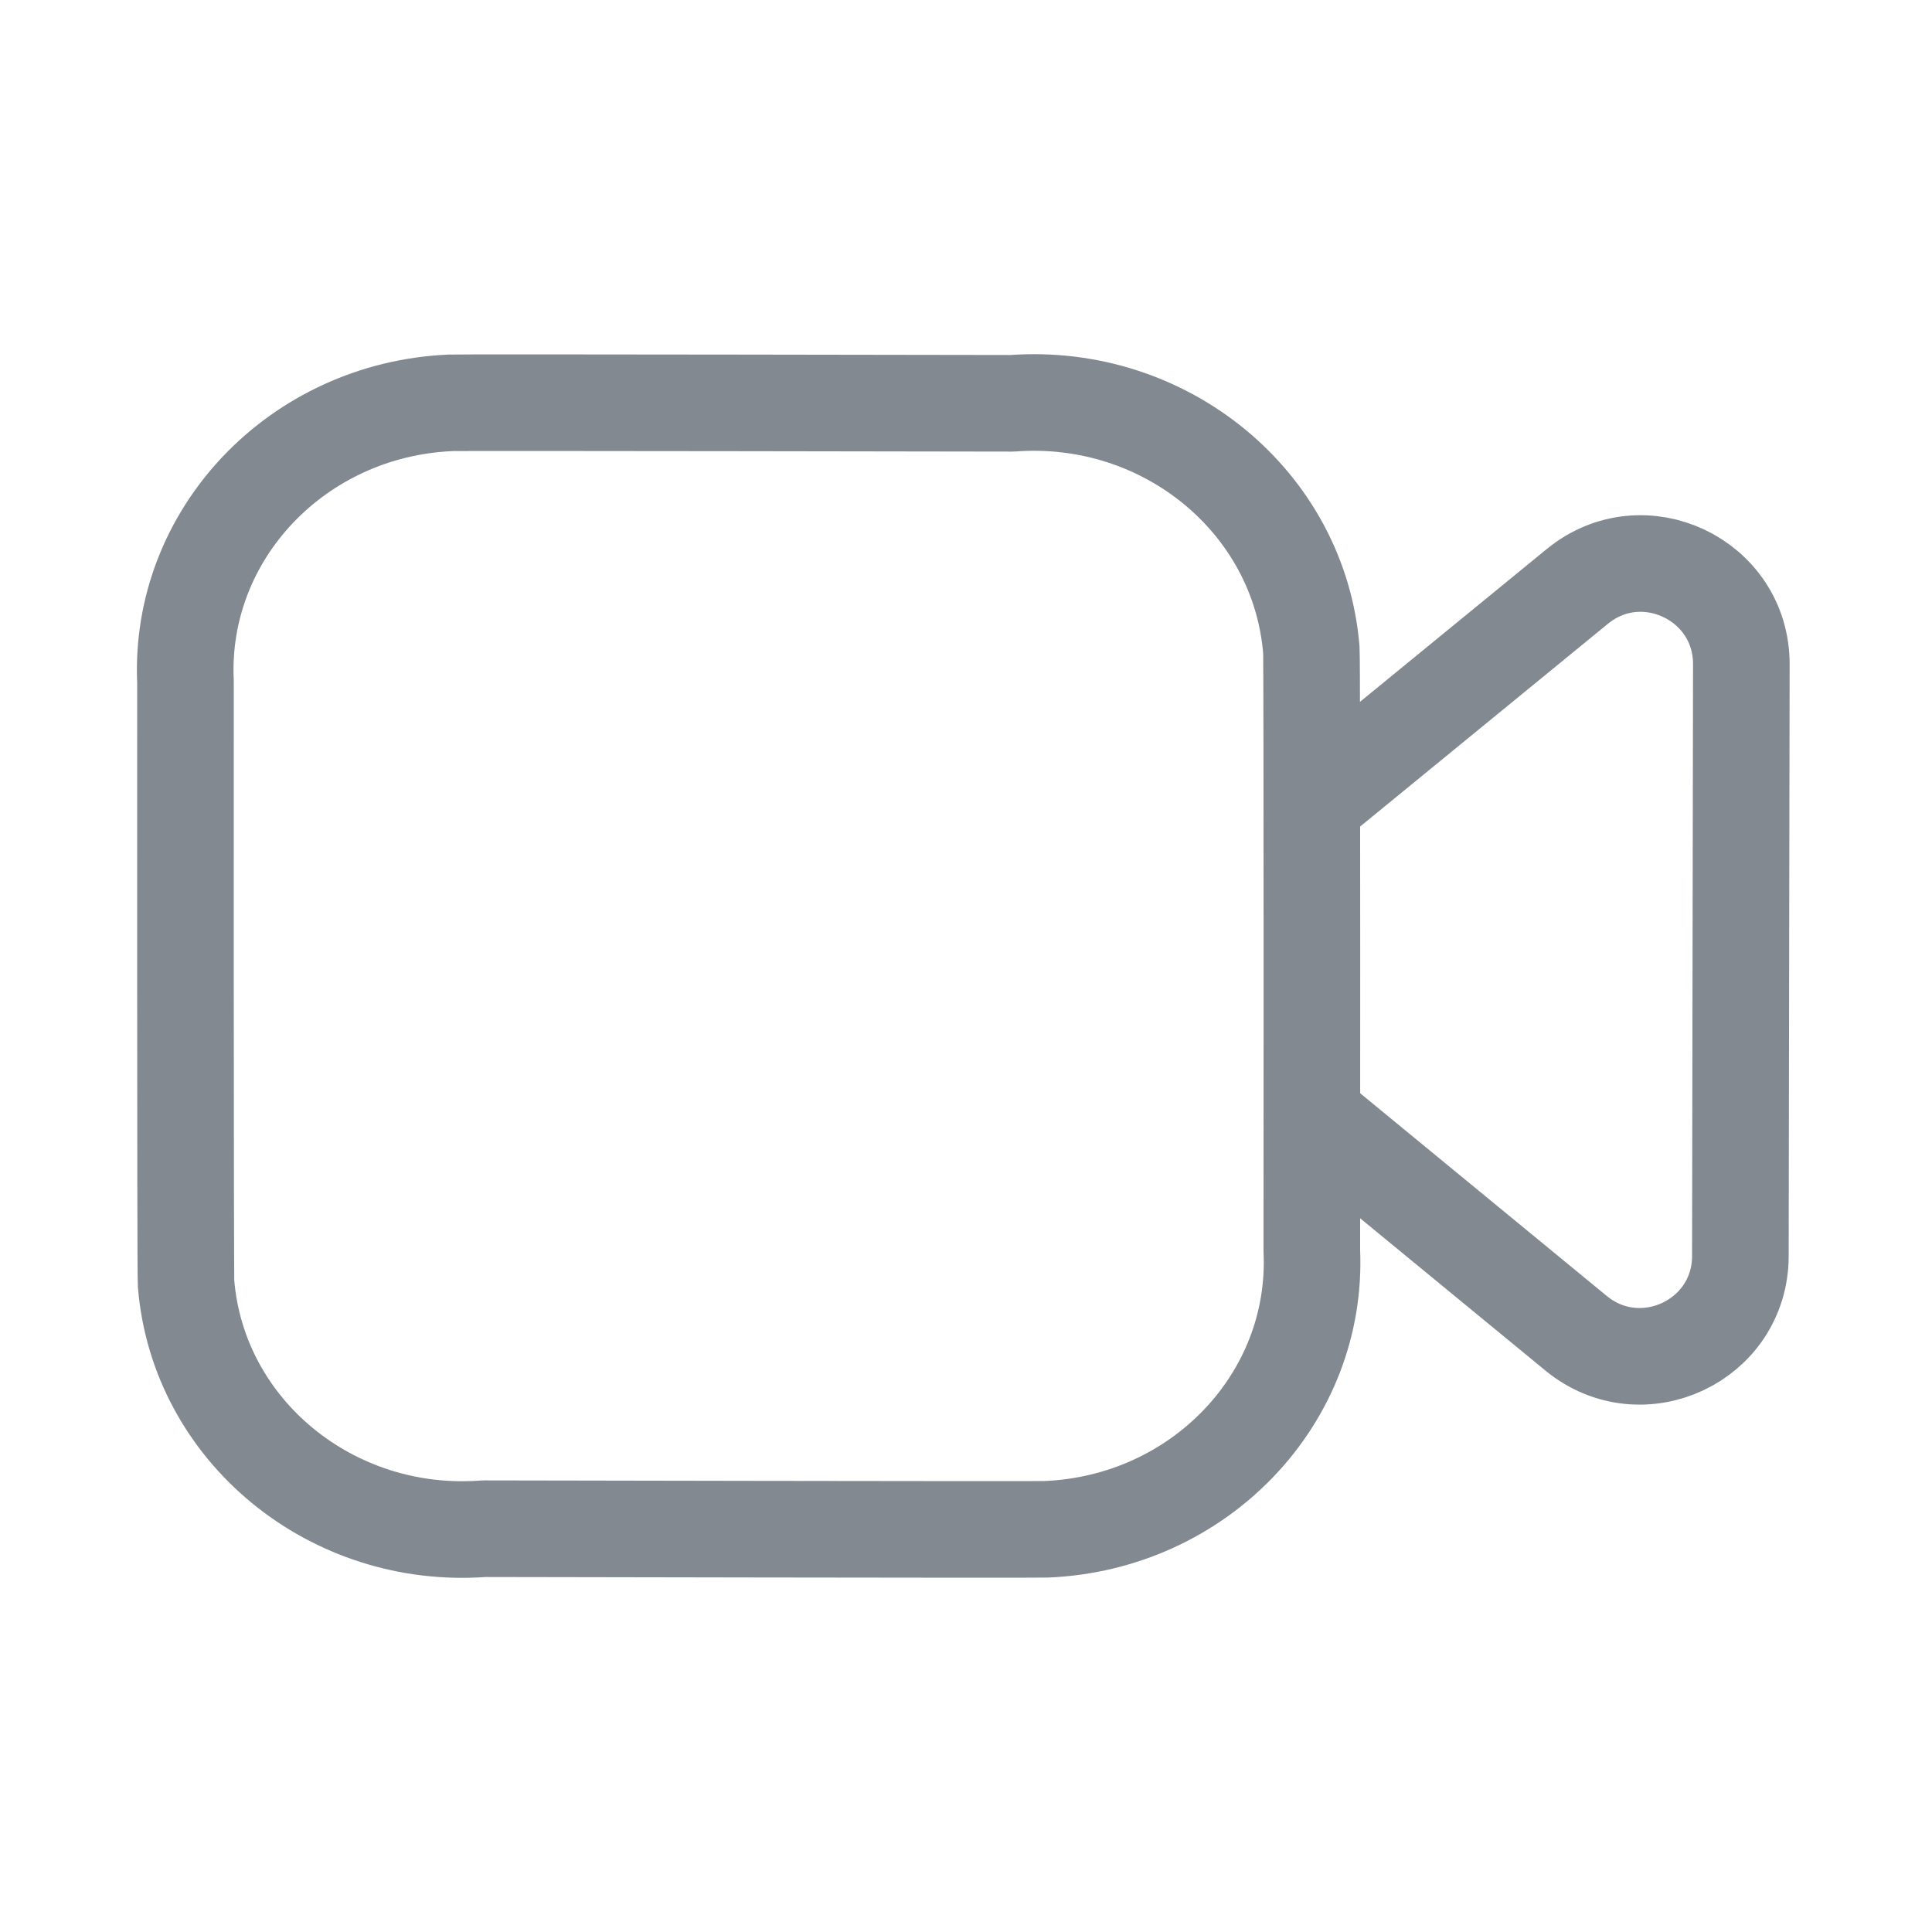
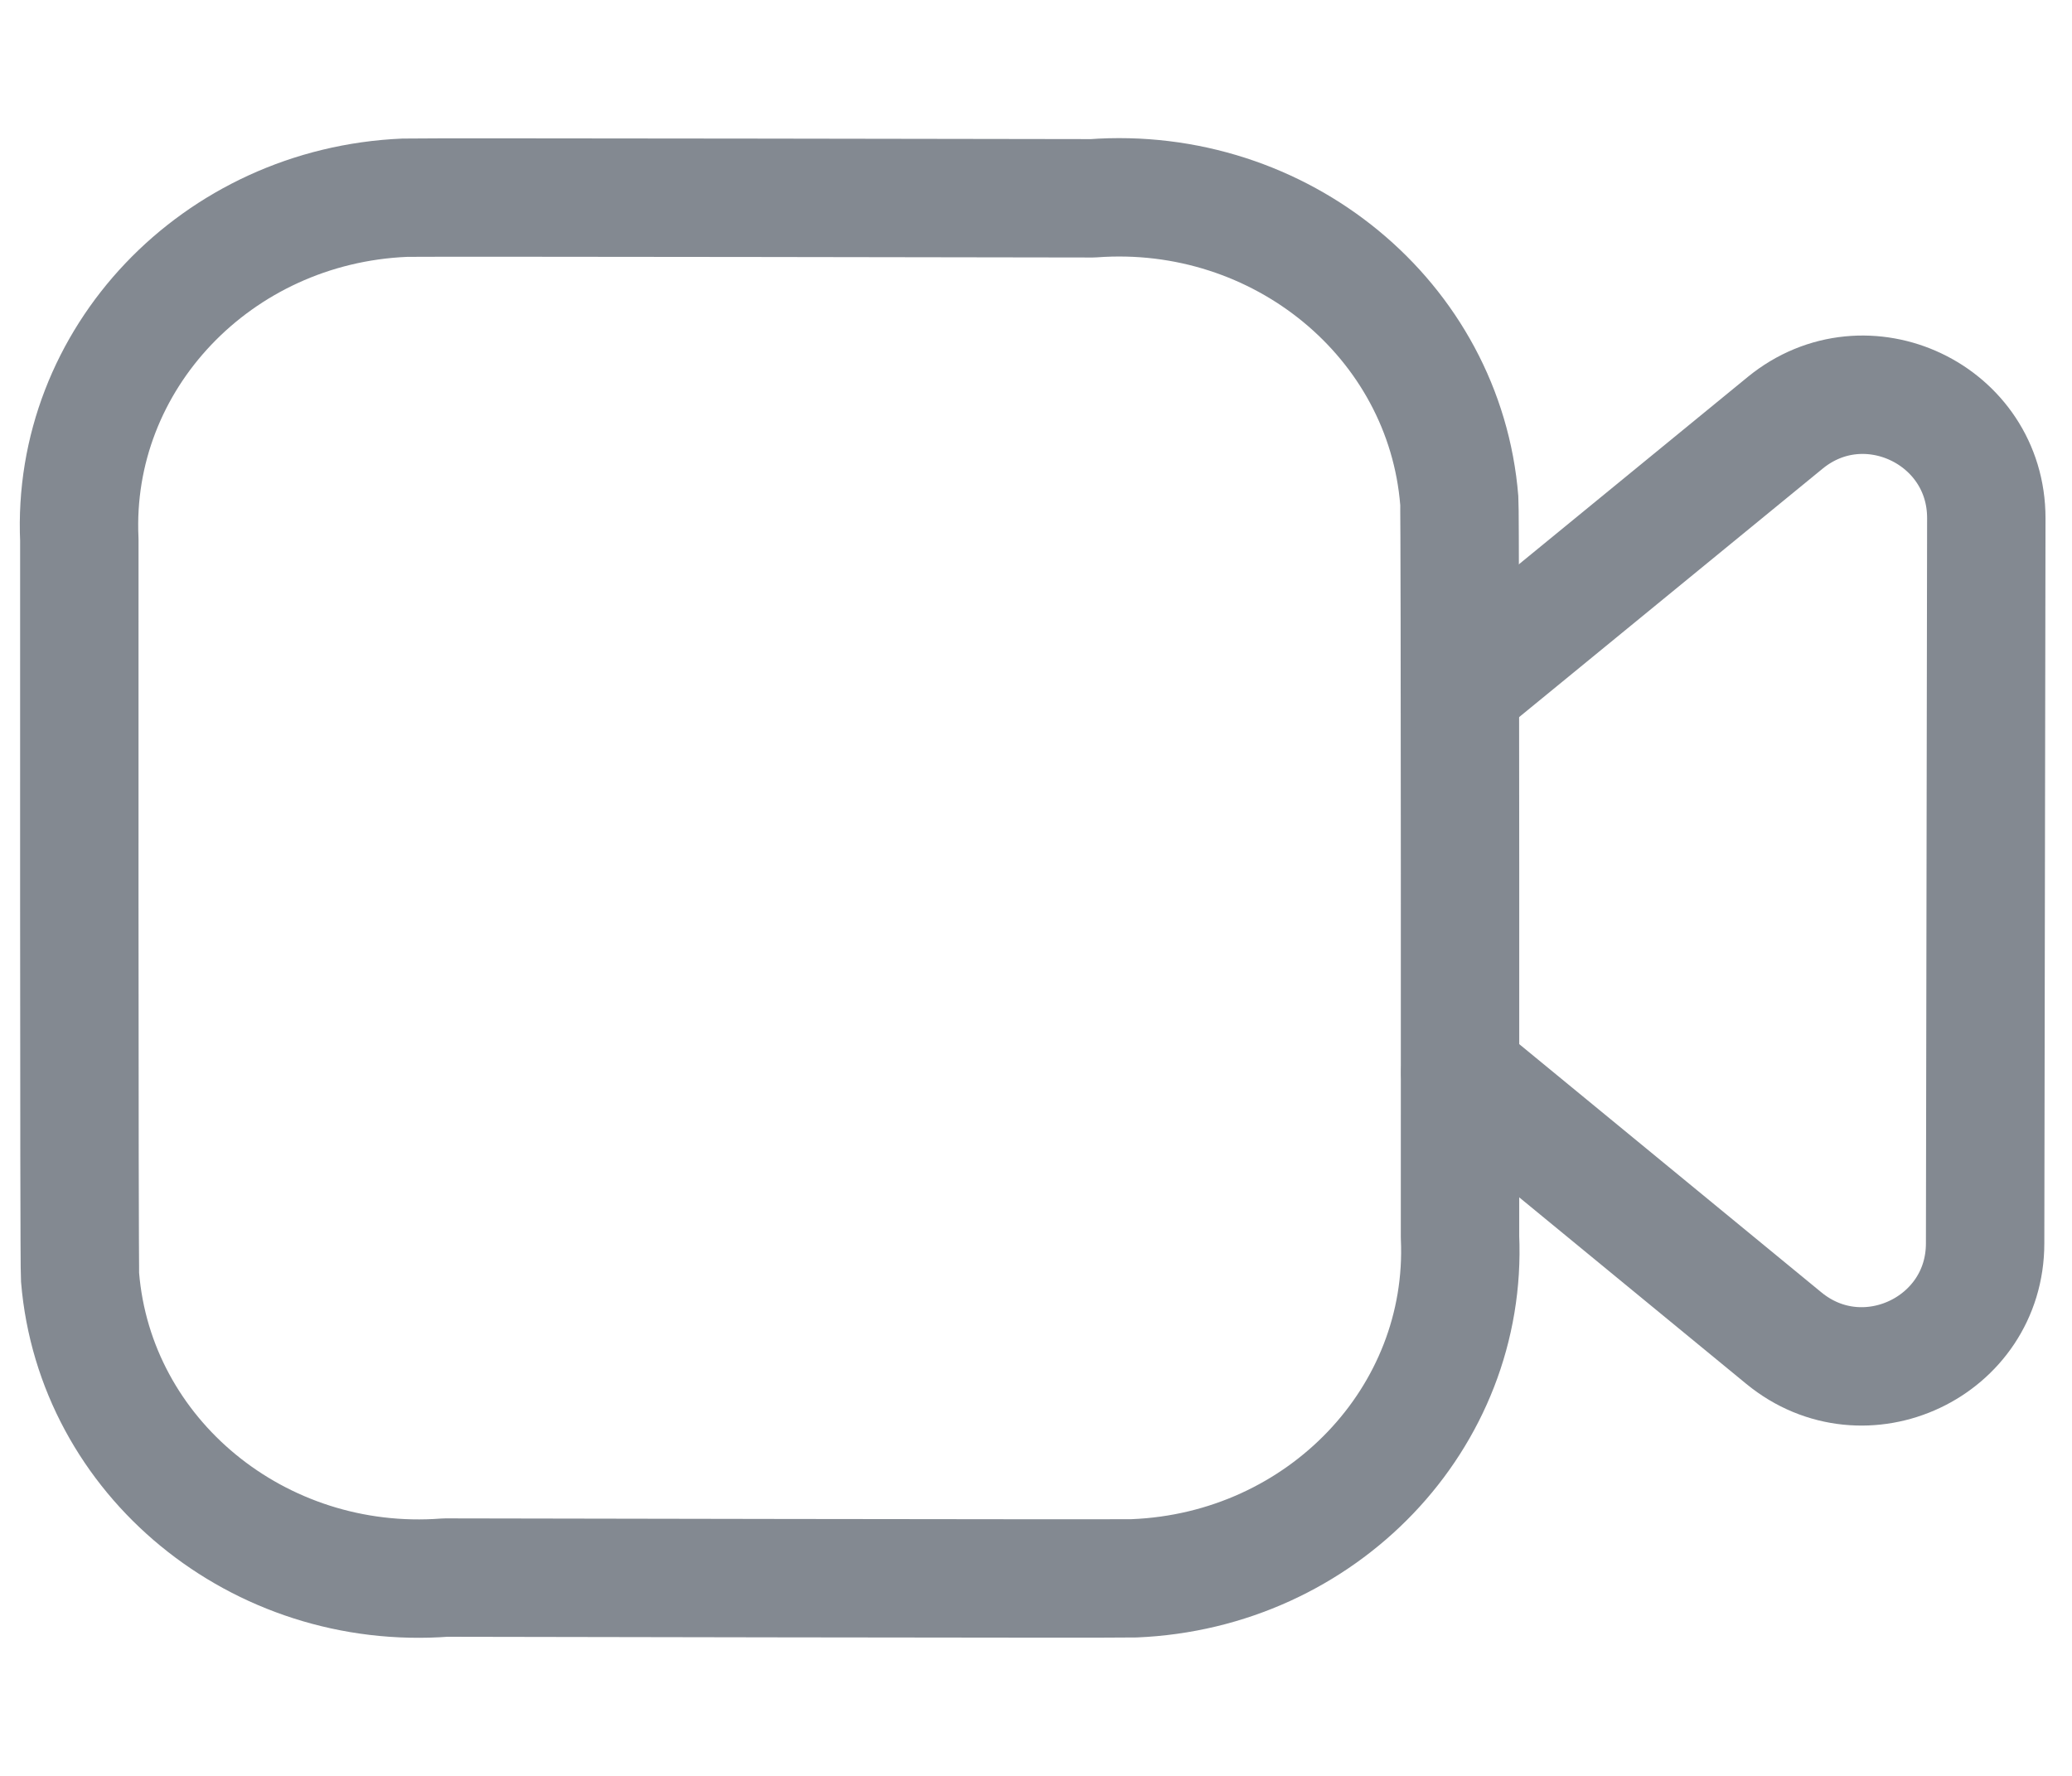
- <svg xmlns="http://www.w3.org/2000/svg" width="16" height="16" viewBox="0 0 16 16" fill="none">
-   <path fill-rule="evenodd" clip-rule="evenodd" d="M10.864 10.359C10.918 11.58 9.933 12.613 8.663 12.665C8.57 12.669 4.01 12.66 4.01 12.66C2.747 12.756 1.641 11.848 1.541 10.631C1.534 10.54 1.536 5.648 1.536 5.648C1.48 4.425 2.464 3.39 3.734 3.336C3.829 3.332 8.382 3.34 8.382 3.34C9.652 3.245 10.761 4.16 10.86 5.383C10.867 5.471 10.864 10.359 10.864 10.359Z" stroke="#838991" stroke-width="0.8" stroke-linecap="round" stroke-linejoin="round" />
-   <path d="M10.867 6.653L13.062 4.857C13.606 4.411 14.422 4.799 14.421 5.501L14.413 10.401C14.413 11.103 13.596 11.487 13.053 11.042L10.867 9.245" stroke="#838991" stroke-width="0.8" stroke-linecap="round" stroke-linejoin="round" />
+ <svg xmlns="http://www.w3.org/2000/svg" width="14" height="12" viewBox="0 0 14 12" fill="none">
+   <path fill-rule="evenodd" clip-rule="evenodd" d="M9.865 8.359C9.919 9.58 8.933 10.613 7.663 10.665C7.57 10.669 3.01 10.66 3.01 10.66C1.747 10.756 0.641 9.848 0.541 8.631C0.534 8.54 0.536 3.648 0.536 3.648C0.48 2.426 1.464 1.39 2.735 1.336C2.829 1.332 7.383 1.34 7.383 1.34C8.652 1.246 9.762 2.16 9.86 3.383C9.867 3.471 9.865 8.359 9.865 8.359Z" stroke="#838991" stroke-width="0.8" stroke-linecap="round" stroke-linejoin="round" />
+   <path d="M9.867 4.654L12.062 2.857C12.606 2.412 13.422 2.8 13.421 3.502L13.413 8.401C13.413 9.103 12.596 9.488 12.053 9.042L9.867 7.246" stroke="#838991" stroke-width="0.8" stroke-linecap="round" stroke-linejoin="round" />
</svg>
